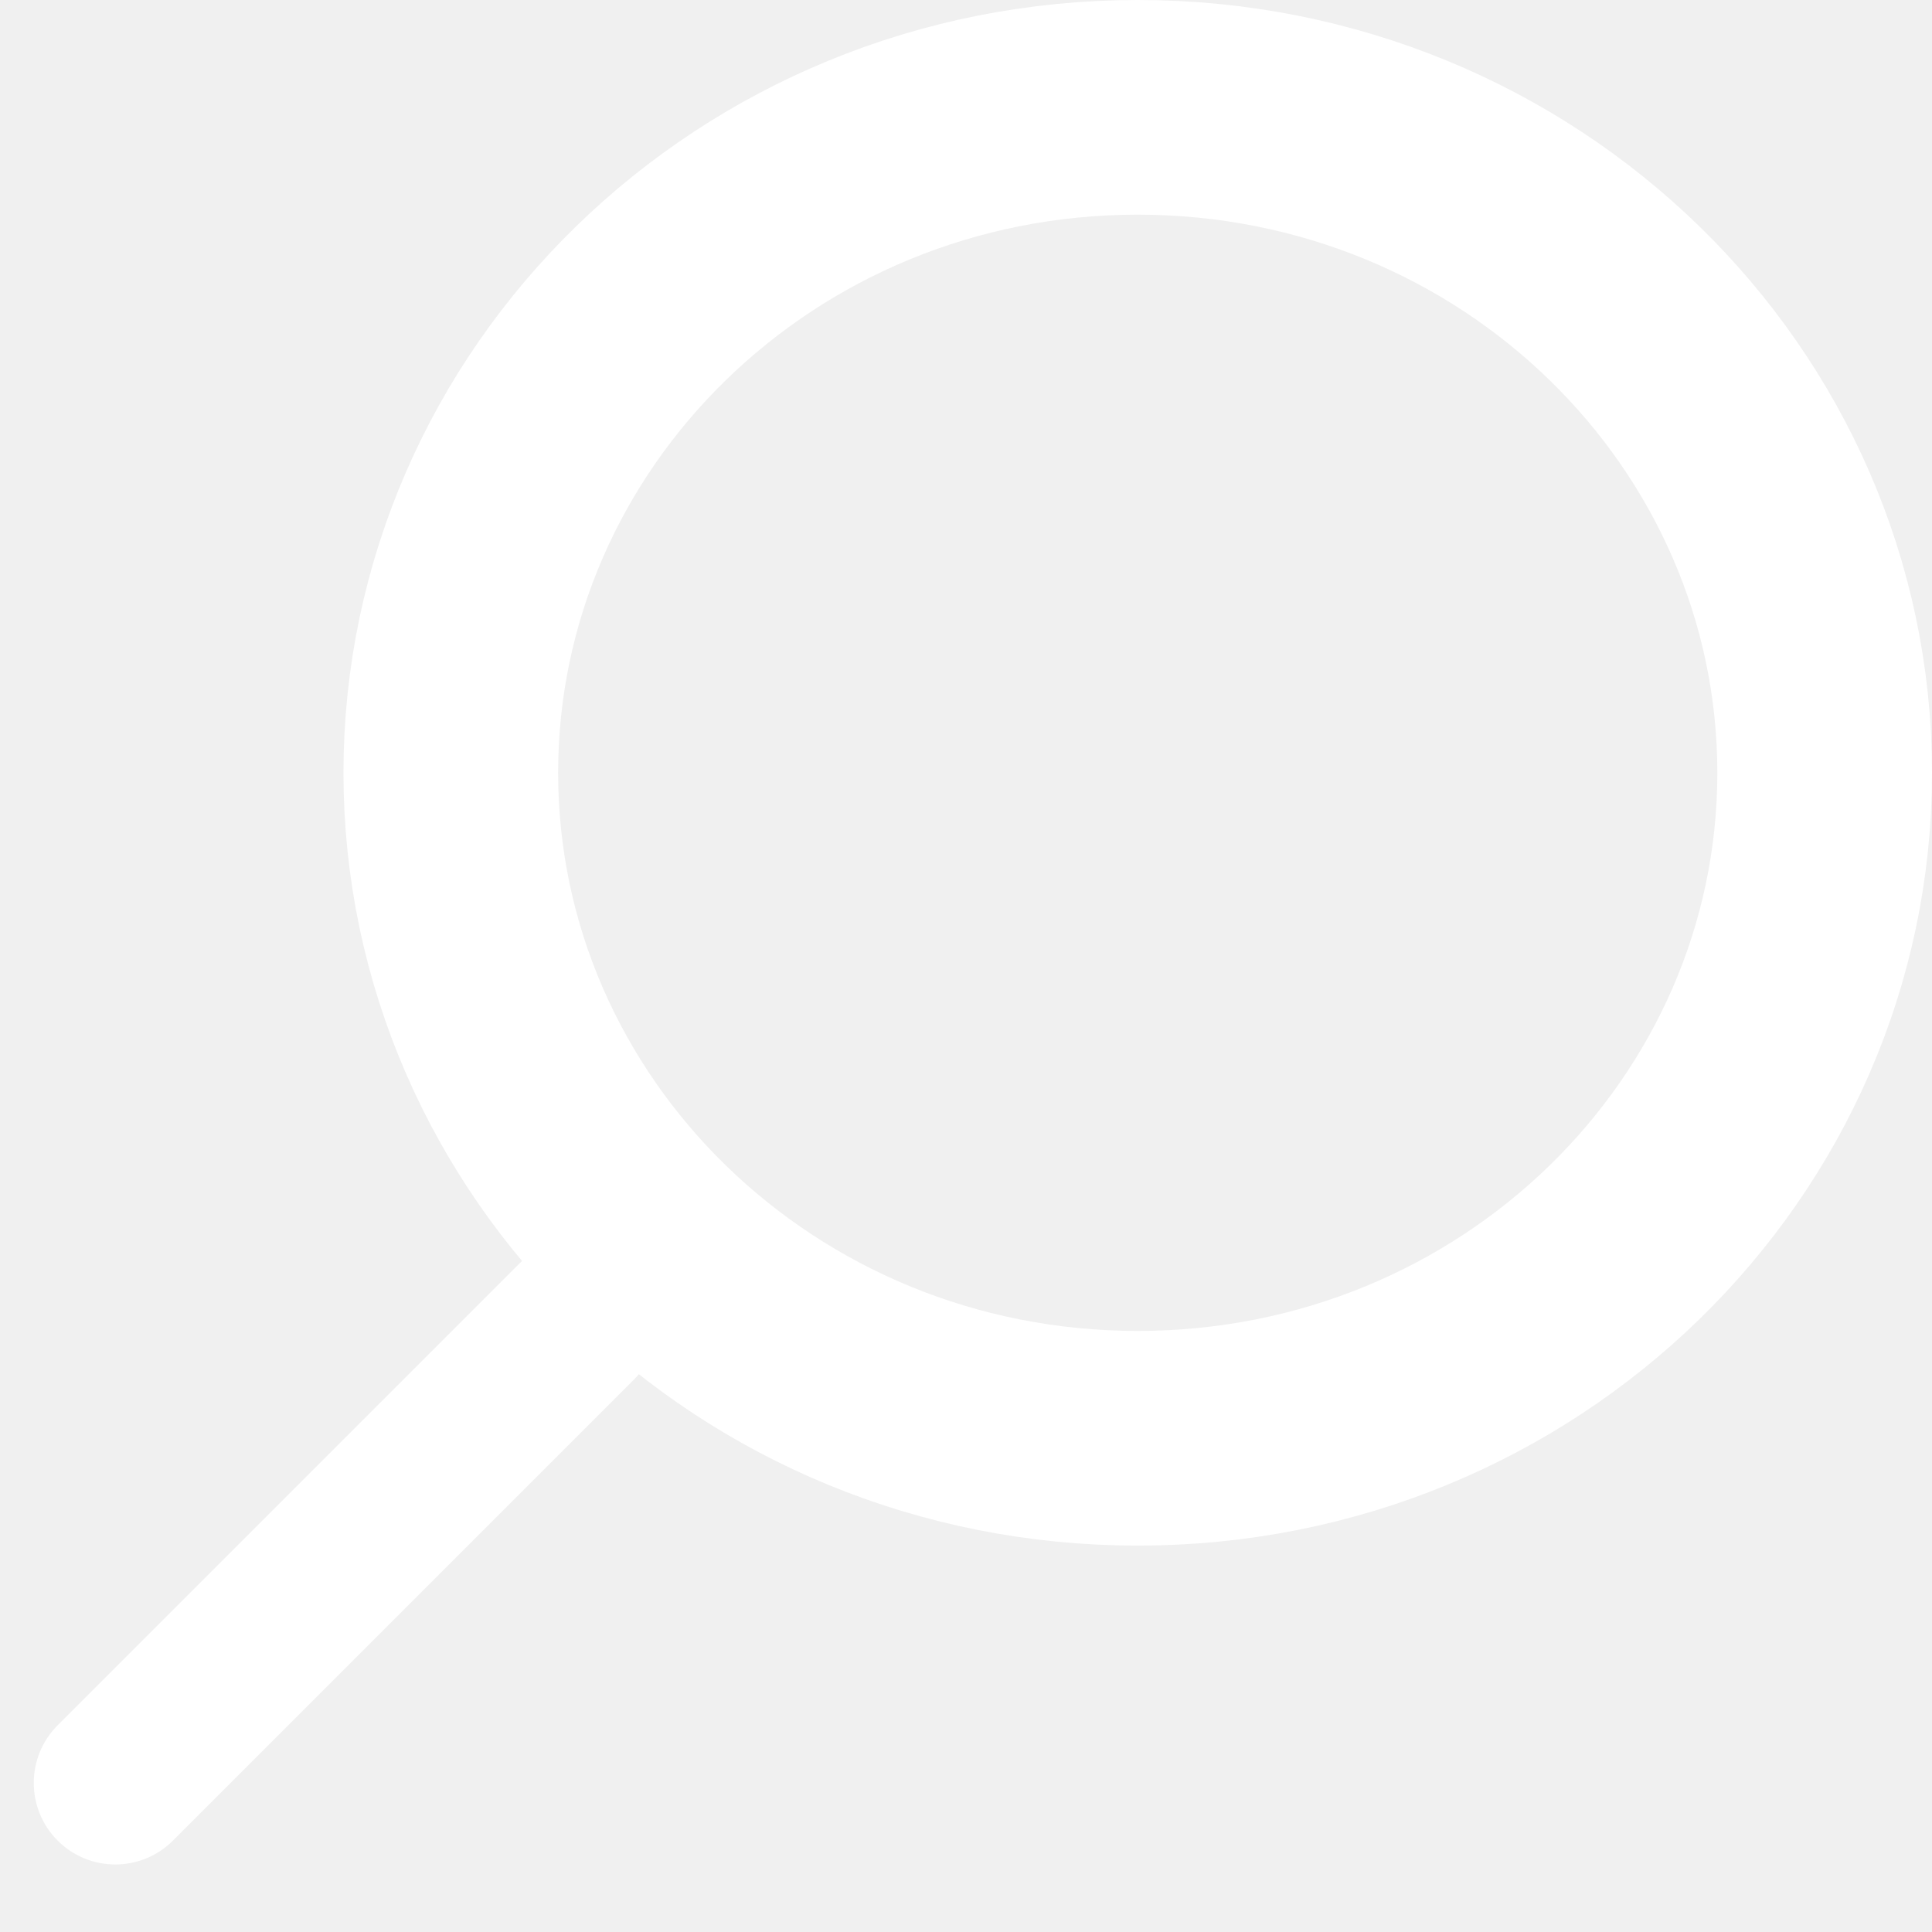
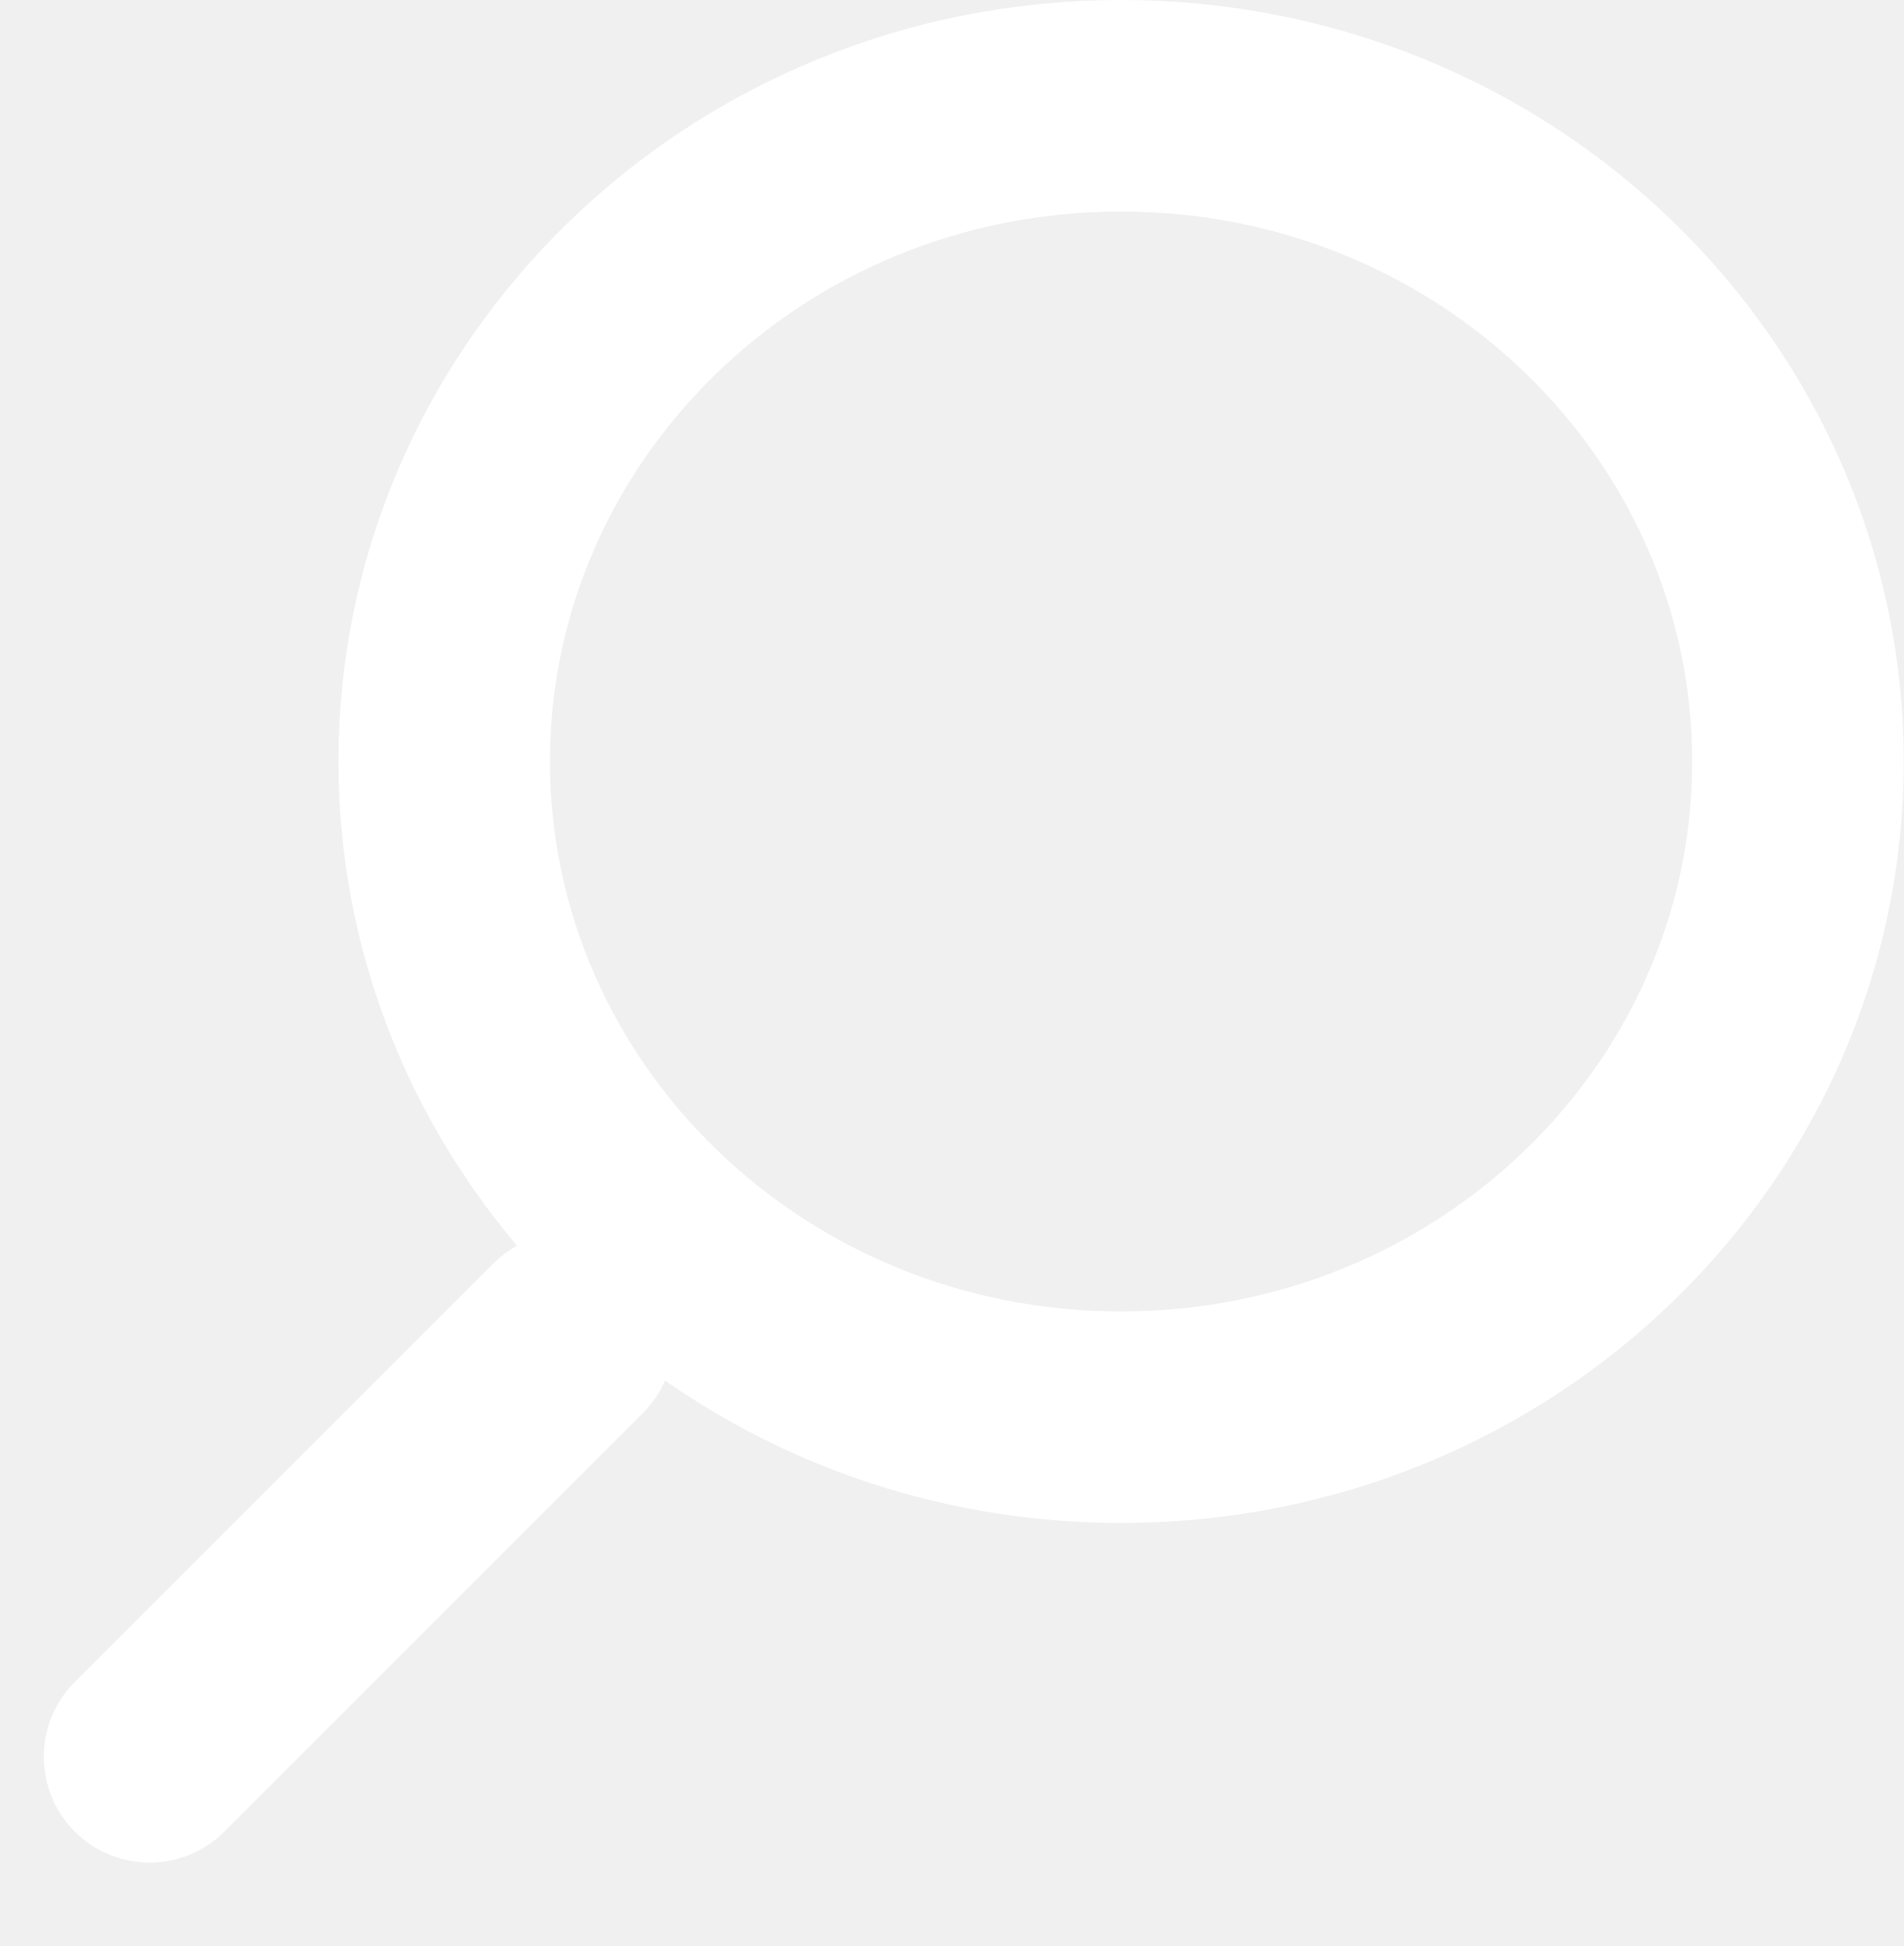
- <svg xmlns="http://www.w3.org/2000/svg" width="45" height="45" viewBox="0 0 45 45" fill="none">
+ <svg xmlns="http://www.w3.org/2000/svg" width="45" height="46" viewBox="0 0 45 46" fill="none">
  <path d="M42.5 18C42.5 26.496 35.402 33.5 26.5 33.5C17.598 33.5 10.5 26.496 10.5 18C10.5 9.504 17.598 2.5 26.5 2.5C35.402 2.5 42.5 9.504 42.5 18Z" stroke="white" stroke-width="5" />
-   <rect y="41.528" width="18.988" height="3.798" rx="1.899" transform="rotate(-45 0 41.528)" fill="white" />
+   <rect y="41.528" width="18.988" height="5" rx="2.5" transform="rotate(-45 0 41.528)" fill="white" />
</svg>
